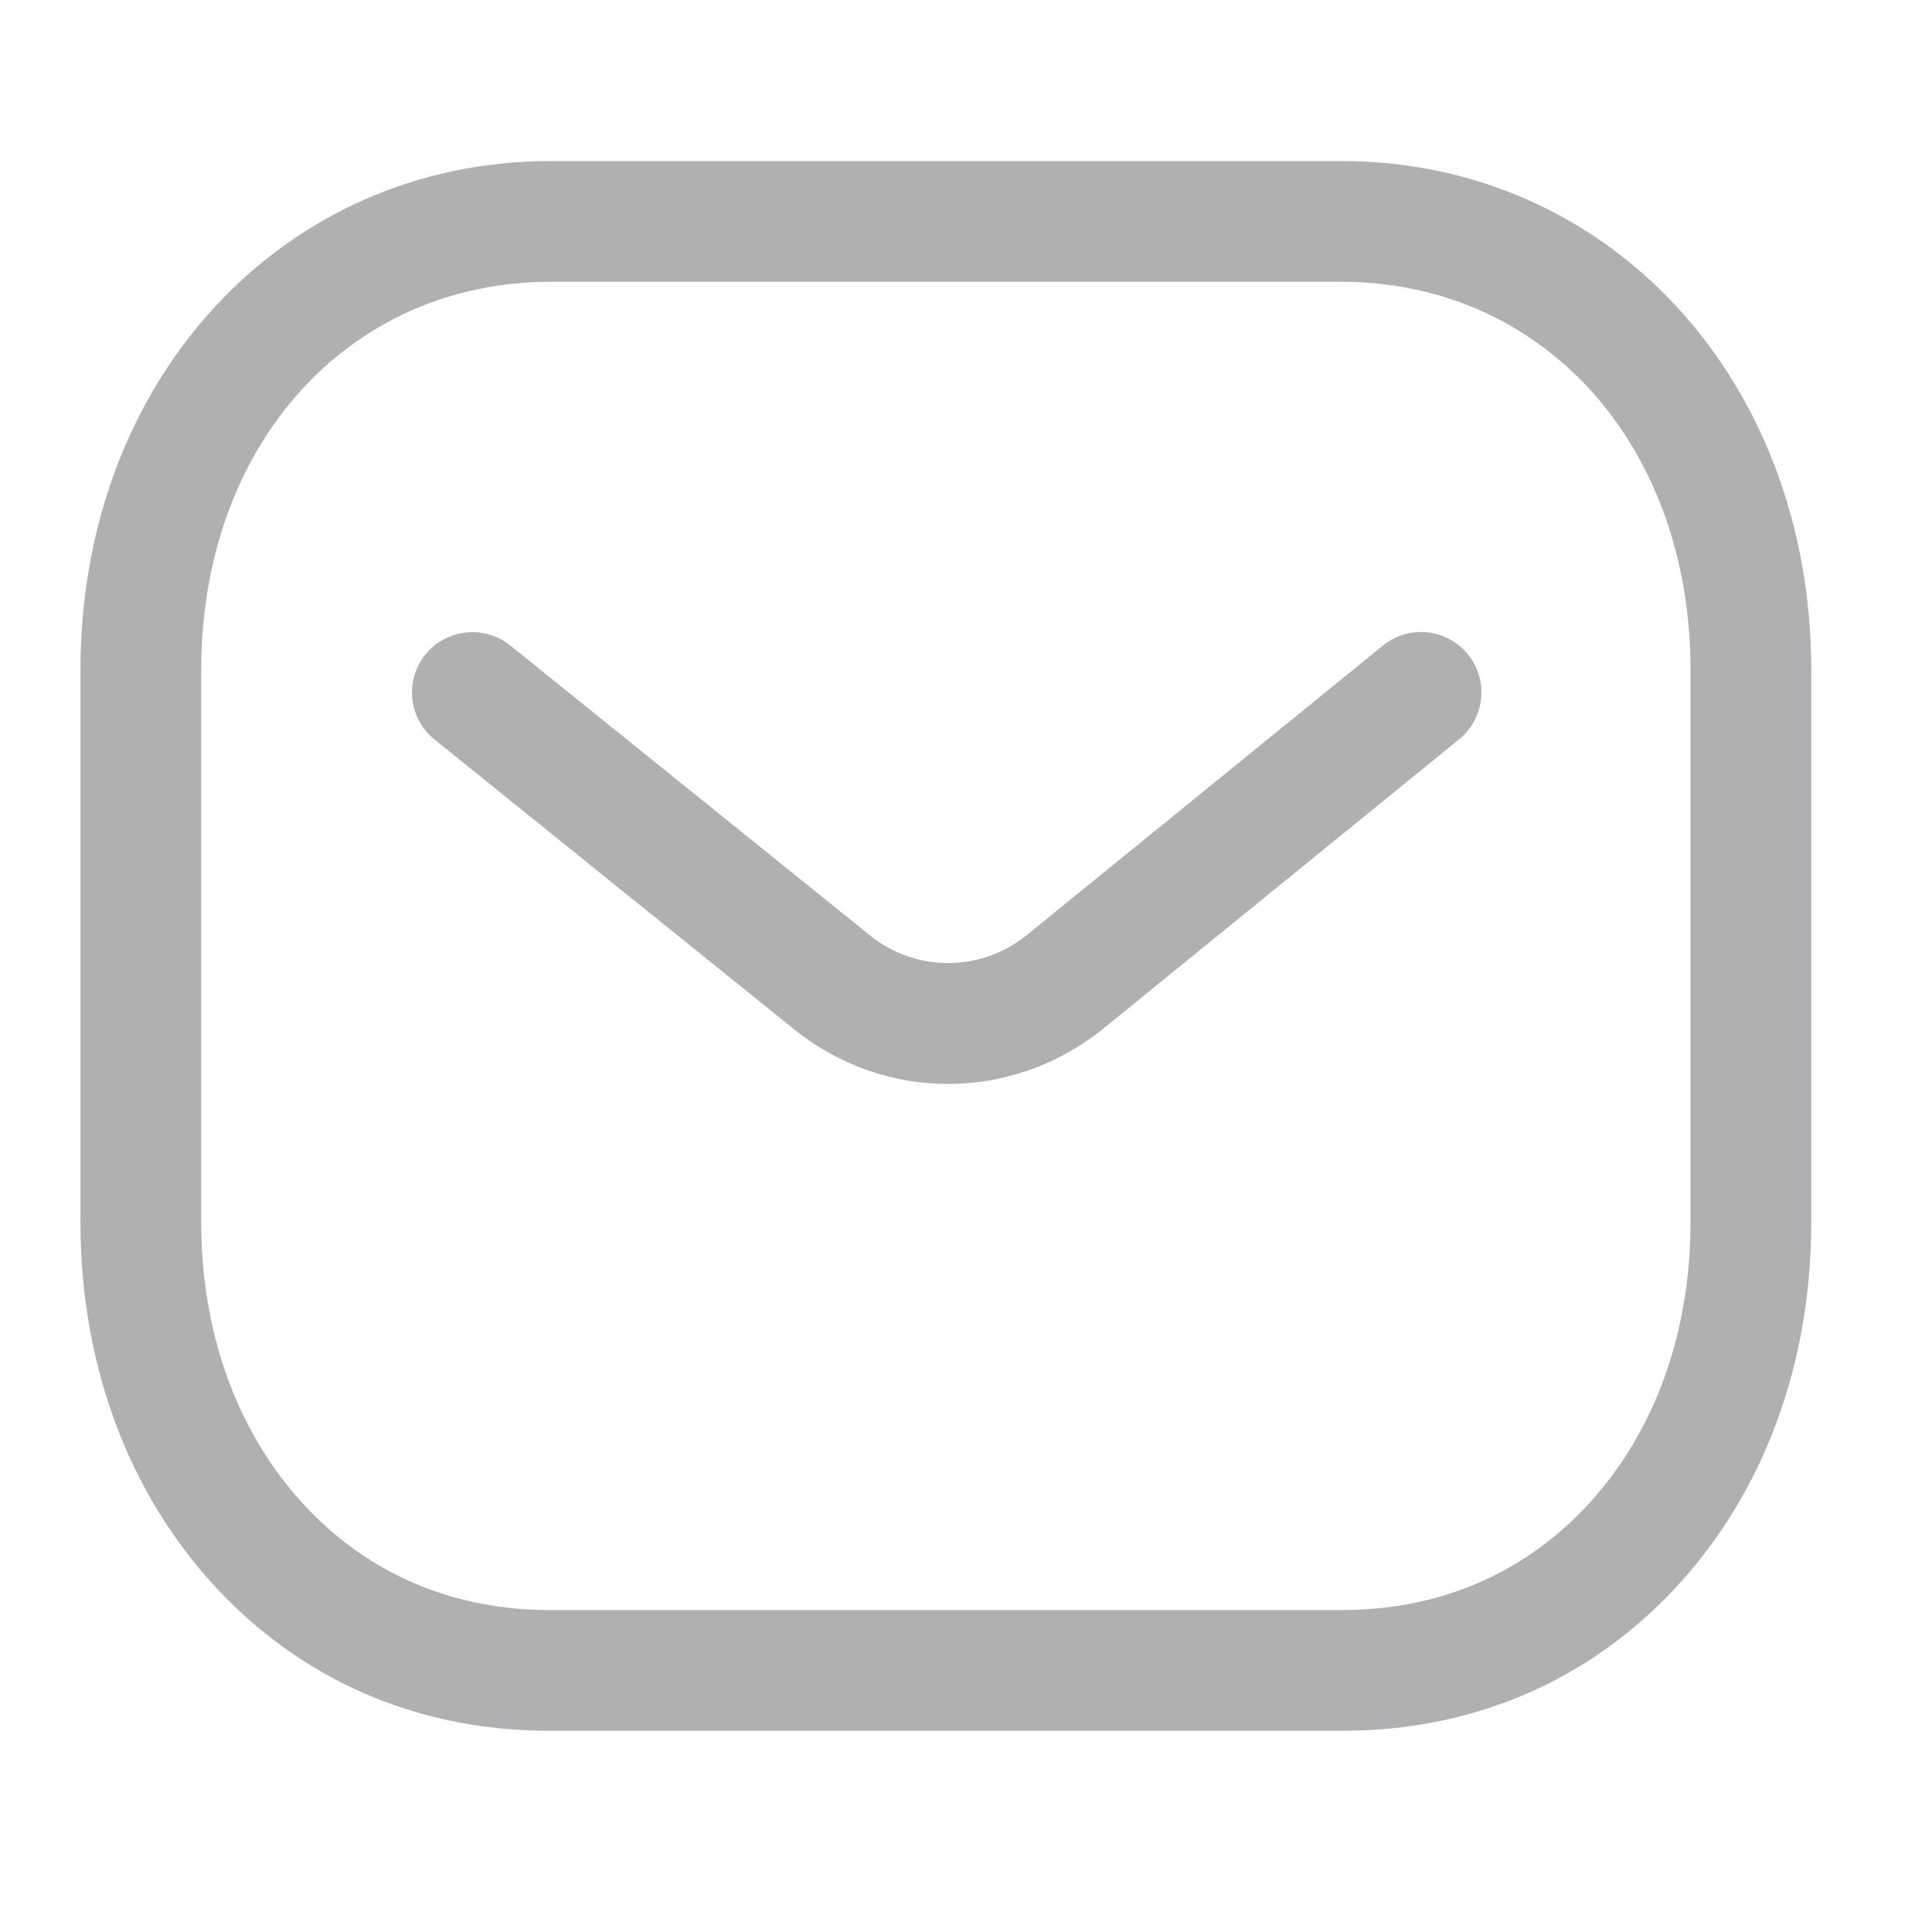
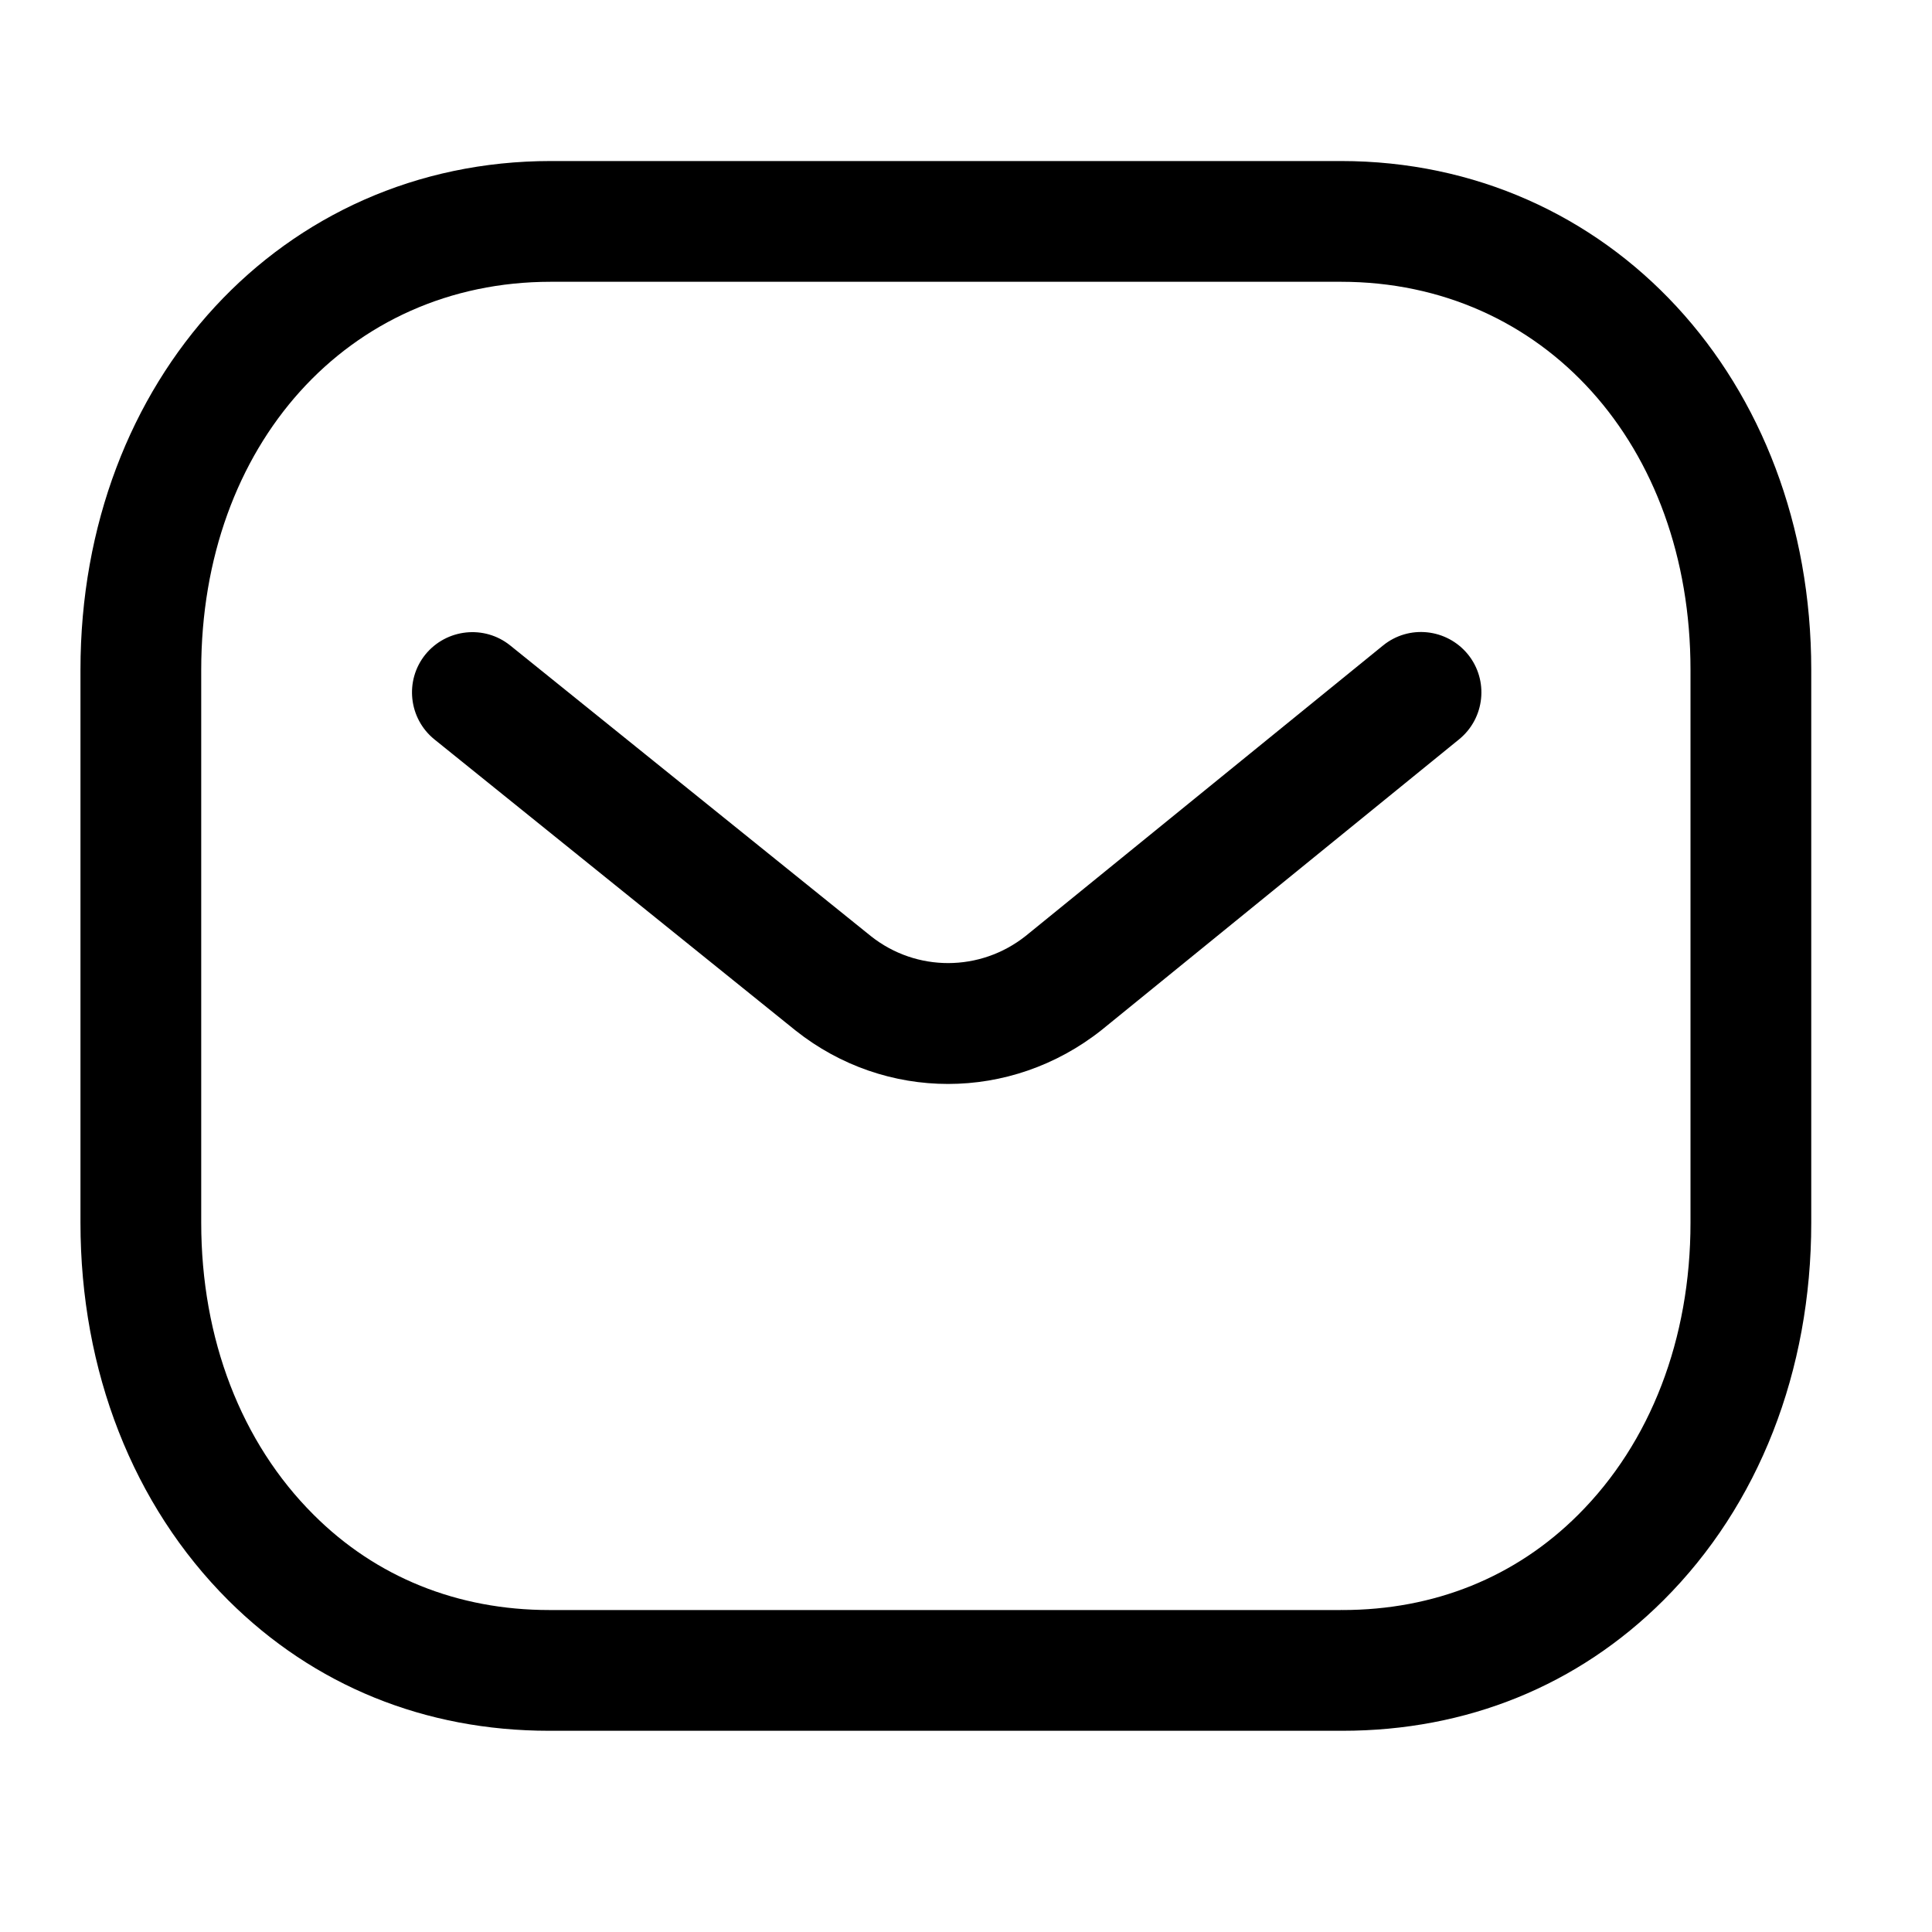
<svg xmlns="http://www.w3.org/2000/svg" width="20" height="20" viewBox="0 0 20 20" fill="none">
-   <path fill-rule="evenodd" clip-rule="evenodd" d="M13.882 1.667C16.657 1.667 18.75 3.931 18.75 6.934V12.657C18.75 14.194 18.207 15.582 17.219 16.567C16.333 17.45 15.184 17.917 13.896 17.917H5.685C4.399 17.917 3.251 17.45 2.364 16.567C1.377 15.582 0.833 14.194 0.833 12.657V6.934C0.833 3.931 2.926 1.667 5.701 1.667H13.882ZM13.882 2.917H5.701C3.605 2.917 2.083 4.606 2.083 6.934V12.657C2.083 13.86 2.497 14.934 3.247 15.681C3.893 16.327 4.737 16.667 5.687 16.667H13.882C13.884 16.665 13.891 16.667 13.896 16.667C14.847 16.667 15.69 16.327 16.337 15.681C17.087 14.934 17.5 13.86 17.5 12.657V6.934C17.5 4.606 15.978 2.917 13.882 2.917ZM15.196 6.774C15.413 7.042 15.372 7.435 15.105 7.653L11.402 10.664C10.933 11.035 10.373 11.221 9.814 11.221C9.257 11.221 8.701 11.037 8.236 10.668L4.498 7.655C4.229 7.438 4.187 7.044 4.403 6.776C4.621 6.508 5.014 6.466 5.282 6.682L9.017 9.692C9.486 10.063 10.147 10.063 10.619 9.688L14.316 6.683C14.584 6.464 14.977 6.506 15.196 6.774Z" fill="#B0B0B2" />
+   <path fill-rule="evenodd" clip-rule="evenodd" d="M13.882 1.667C16.657 1.667 18.75 3.931 18.75 6.934V12.657C18.75 14.194 18.207 15.582 17.219 16.567C16.333 17.45 15.184 17.917 13.896 17.917H5.685C4.399 17.917 3.251 17.45 2.364 16.567C1.377 15.582 0.833 14.194 0.833 12.657V6.934C0.833 3.931 2.926 1.667 5.701 1.667H13.882ZM13.882 2.917H5.701C3.605 2.917 2.083 4.606 2.083 6.934V12.657C2.083 13.86 2.497 14.934 3.247 15.681C3.893 16.327 4.737 16.667 5.687 16.667H13.882C13.884 16.665 13.891 16.667 13.896 16.667C14.847 16.667 15.69 16.327 16.337 15.681C17.087 14.934 17.5 13.86 17.5 12.657V6.934C17.5 4.606 15.978 2.917 13.882 2.917ZM15.196 6.774C15.413 7.042 15.372 7.435 15.105 7.653L11.402 10.664C10.933 11.035 10.373 11.221 9.814 11.221C9.257 11.221 8.701 11.037 8.236 10.668L4.498 7.655C4.229 7.438 4.187 7.044 4.403 6.776C4.621 6.508 5.014 6.466 5.282 6.682L9.017 9.692C9.486 10.063 10.147 10.063 10.619 9.688L14.316 6.683C14.584 6.464 14.977 6.506 15.196 6.774Z" fill="currentColor" />
</svg>
